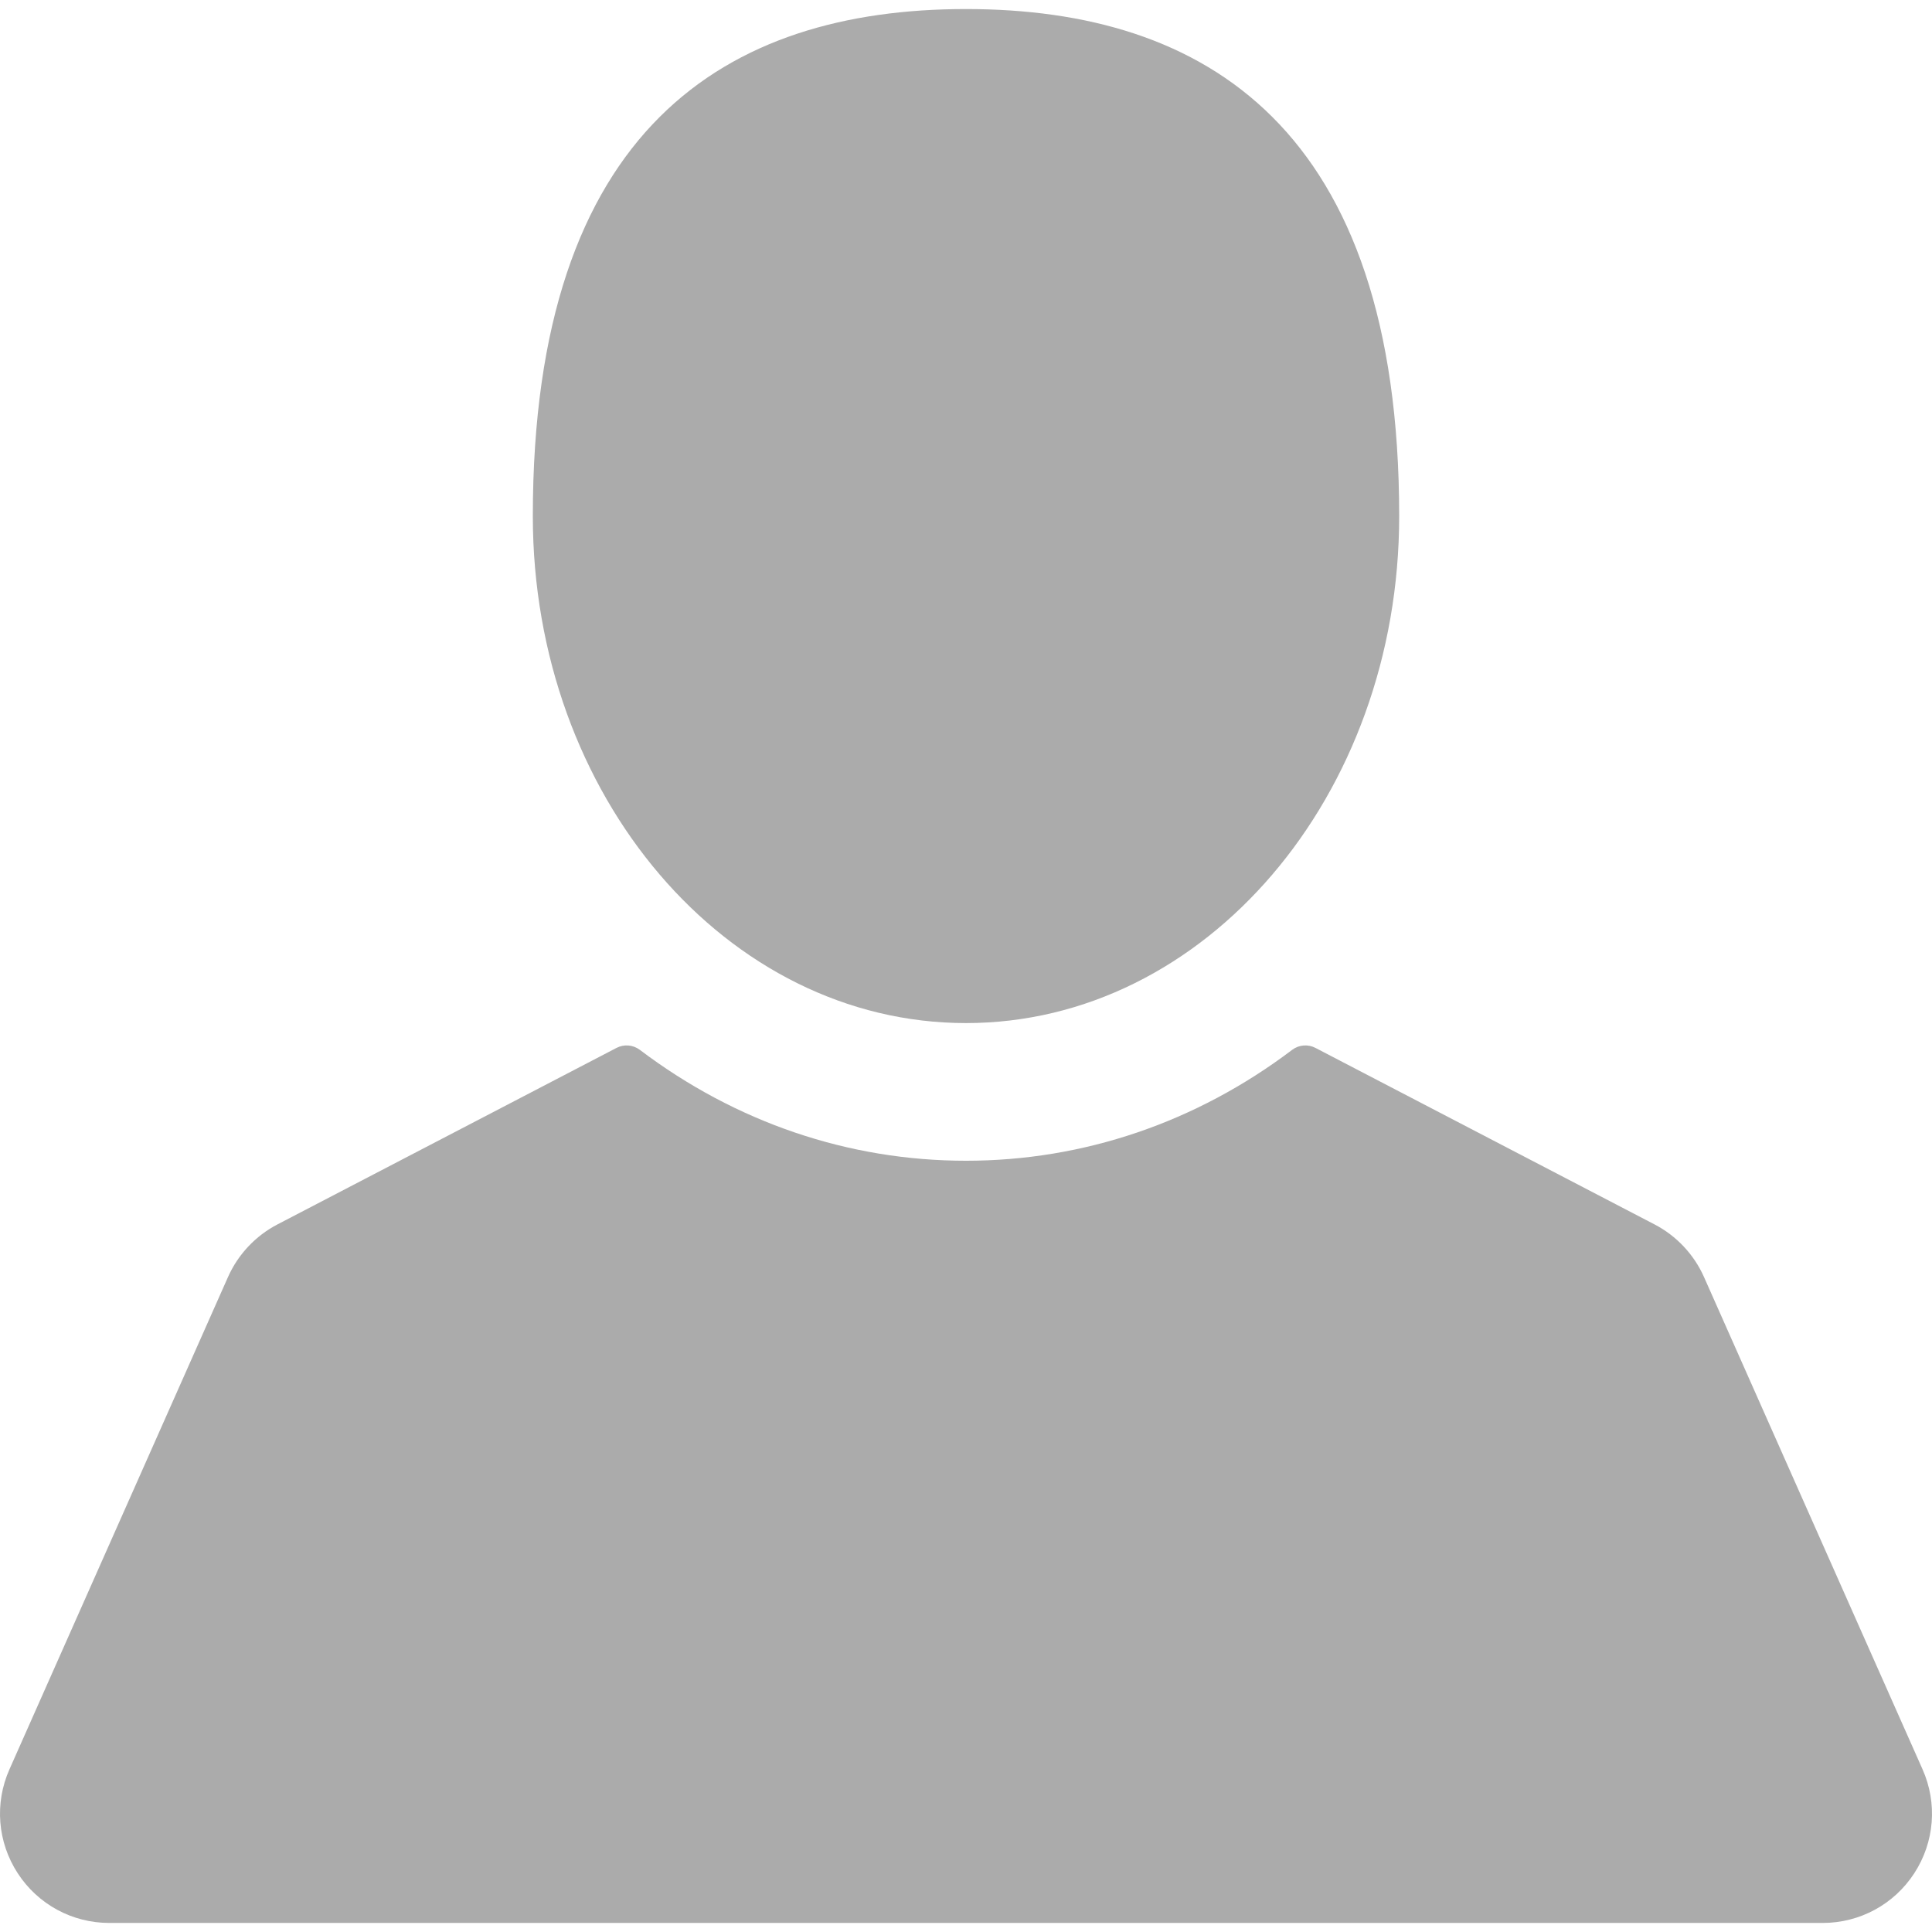
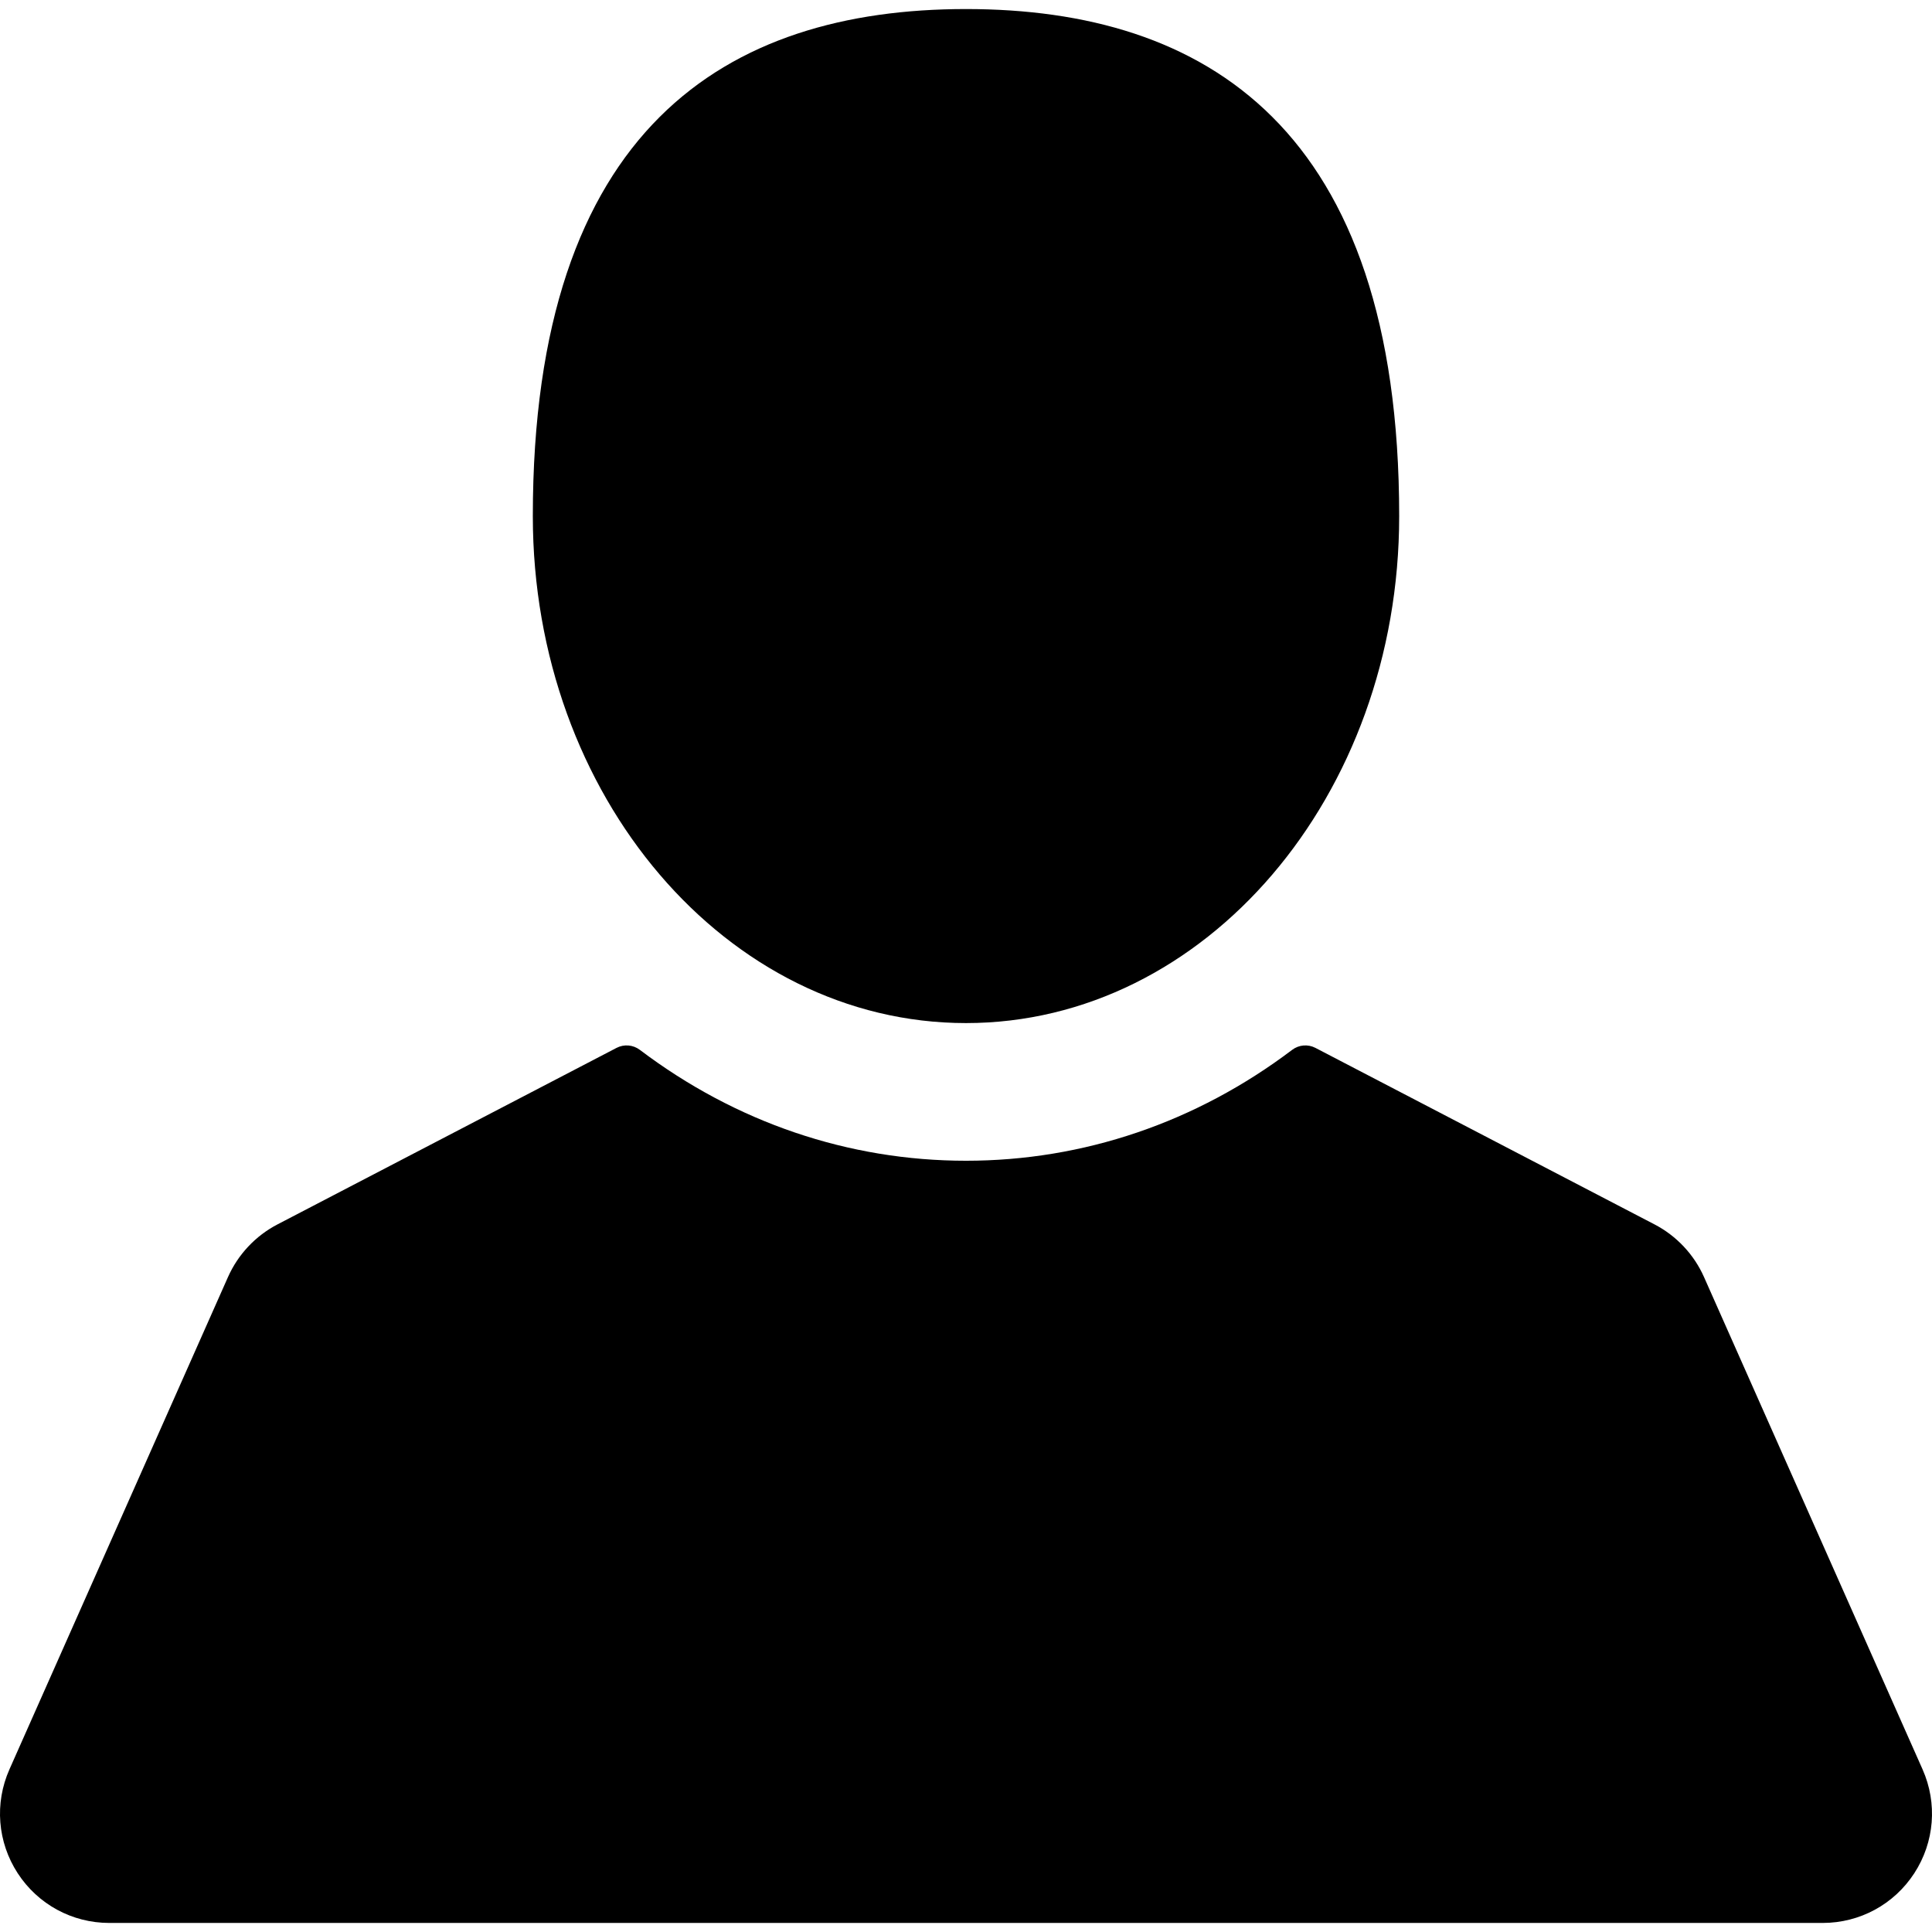
<svg xmlns="http://www.w3.org/2000/svg" version="1.1" width="409.165px" height="409.164px" viewBox="0 0 409.165 409.164">
-   <path d="M204.583,216.671c50.664,0,91.74-48.075,91.74-107.378c0-82.237-41.074-107.377-91.74-107.377     c-50.668,0-91.74,25.14-91.74,107.377C112.844,168.596,153.916,216.671,204.583,216.671z" fill="#ababab" />
-   <path d="M407.164,374.717L360.88,270.454c-2.117-4.771-5.836-8.728-10.465-11.138l-71.83-37.392     c-1.584-0.823-3.502-0.663-4.926,0.415c-20.316,15.366-44.203,23.488-69.076,23.488c-24.877,0-48.762-8.122-69.078-23.488     c-1.428-1.078-3.346-1.238-4.93-0.415L58.75,259.316c-4.631,2.41-8.346,6.365-10.465,11.138L2.001,374.717     c-3.191,7.188-2.537,15.412,1.75,22.005c4.285,6.592,11.537,10.526,19.4,10.526h362.861c7.863,0,15.117-3.936,19.402-10.527     C409.699,390.129,410.355,381.902,407.164,374.717z" fill="#ababab" />
+   <path d="M204.583,216.671c50.664,0,91.74-48.075,91.74-107.378c0-82.237-41.074-107.377-91.74-107.377     c-50.668,0-91.74,25.14-91.74,107.377C112.844,168.596,153.916,216.671,204.583,216.671z" />
+   <path d="M407.164,374.717L360.88,270.454c-2.117-4.771-5.836-8.728-10.465-11.138l-71.83-37.392     c-1.584-0.823-3.502-0.663-4.926,0.415c-20.316,15.366-44.203,23.488-69.076,23.488c-24.877,0-48.762-8.122-69.078-23.488     c-1.428-1.078-3.346-1.238-4.93-0.415L58.75,259.316c-4.631,2.41-8.346,6.365-10.465,11.138L2.001,374.717     c-3.191,7.188-2.537,15.412,1.75,22.005c4.285,6.592,11.537,10.526,19.4,10.526h362.861c7.863,0,15.117-3.936,19.402-10.527     C409.699,390.129,410.355,381.902,407.164,374.717z" />
</svg>
